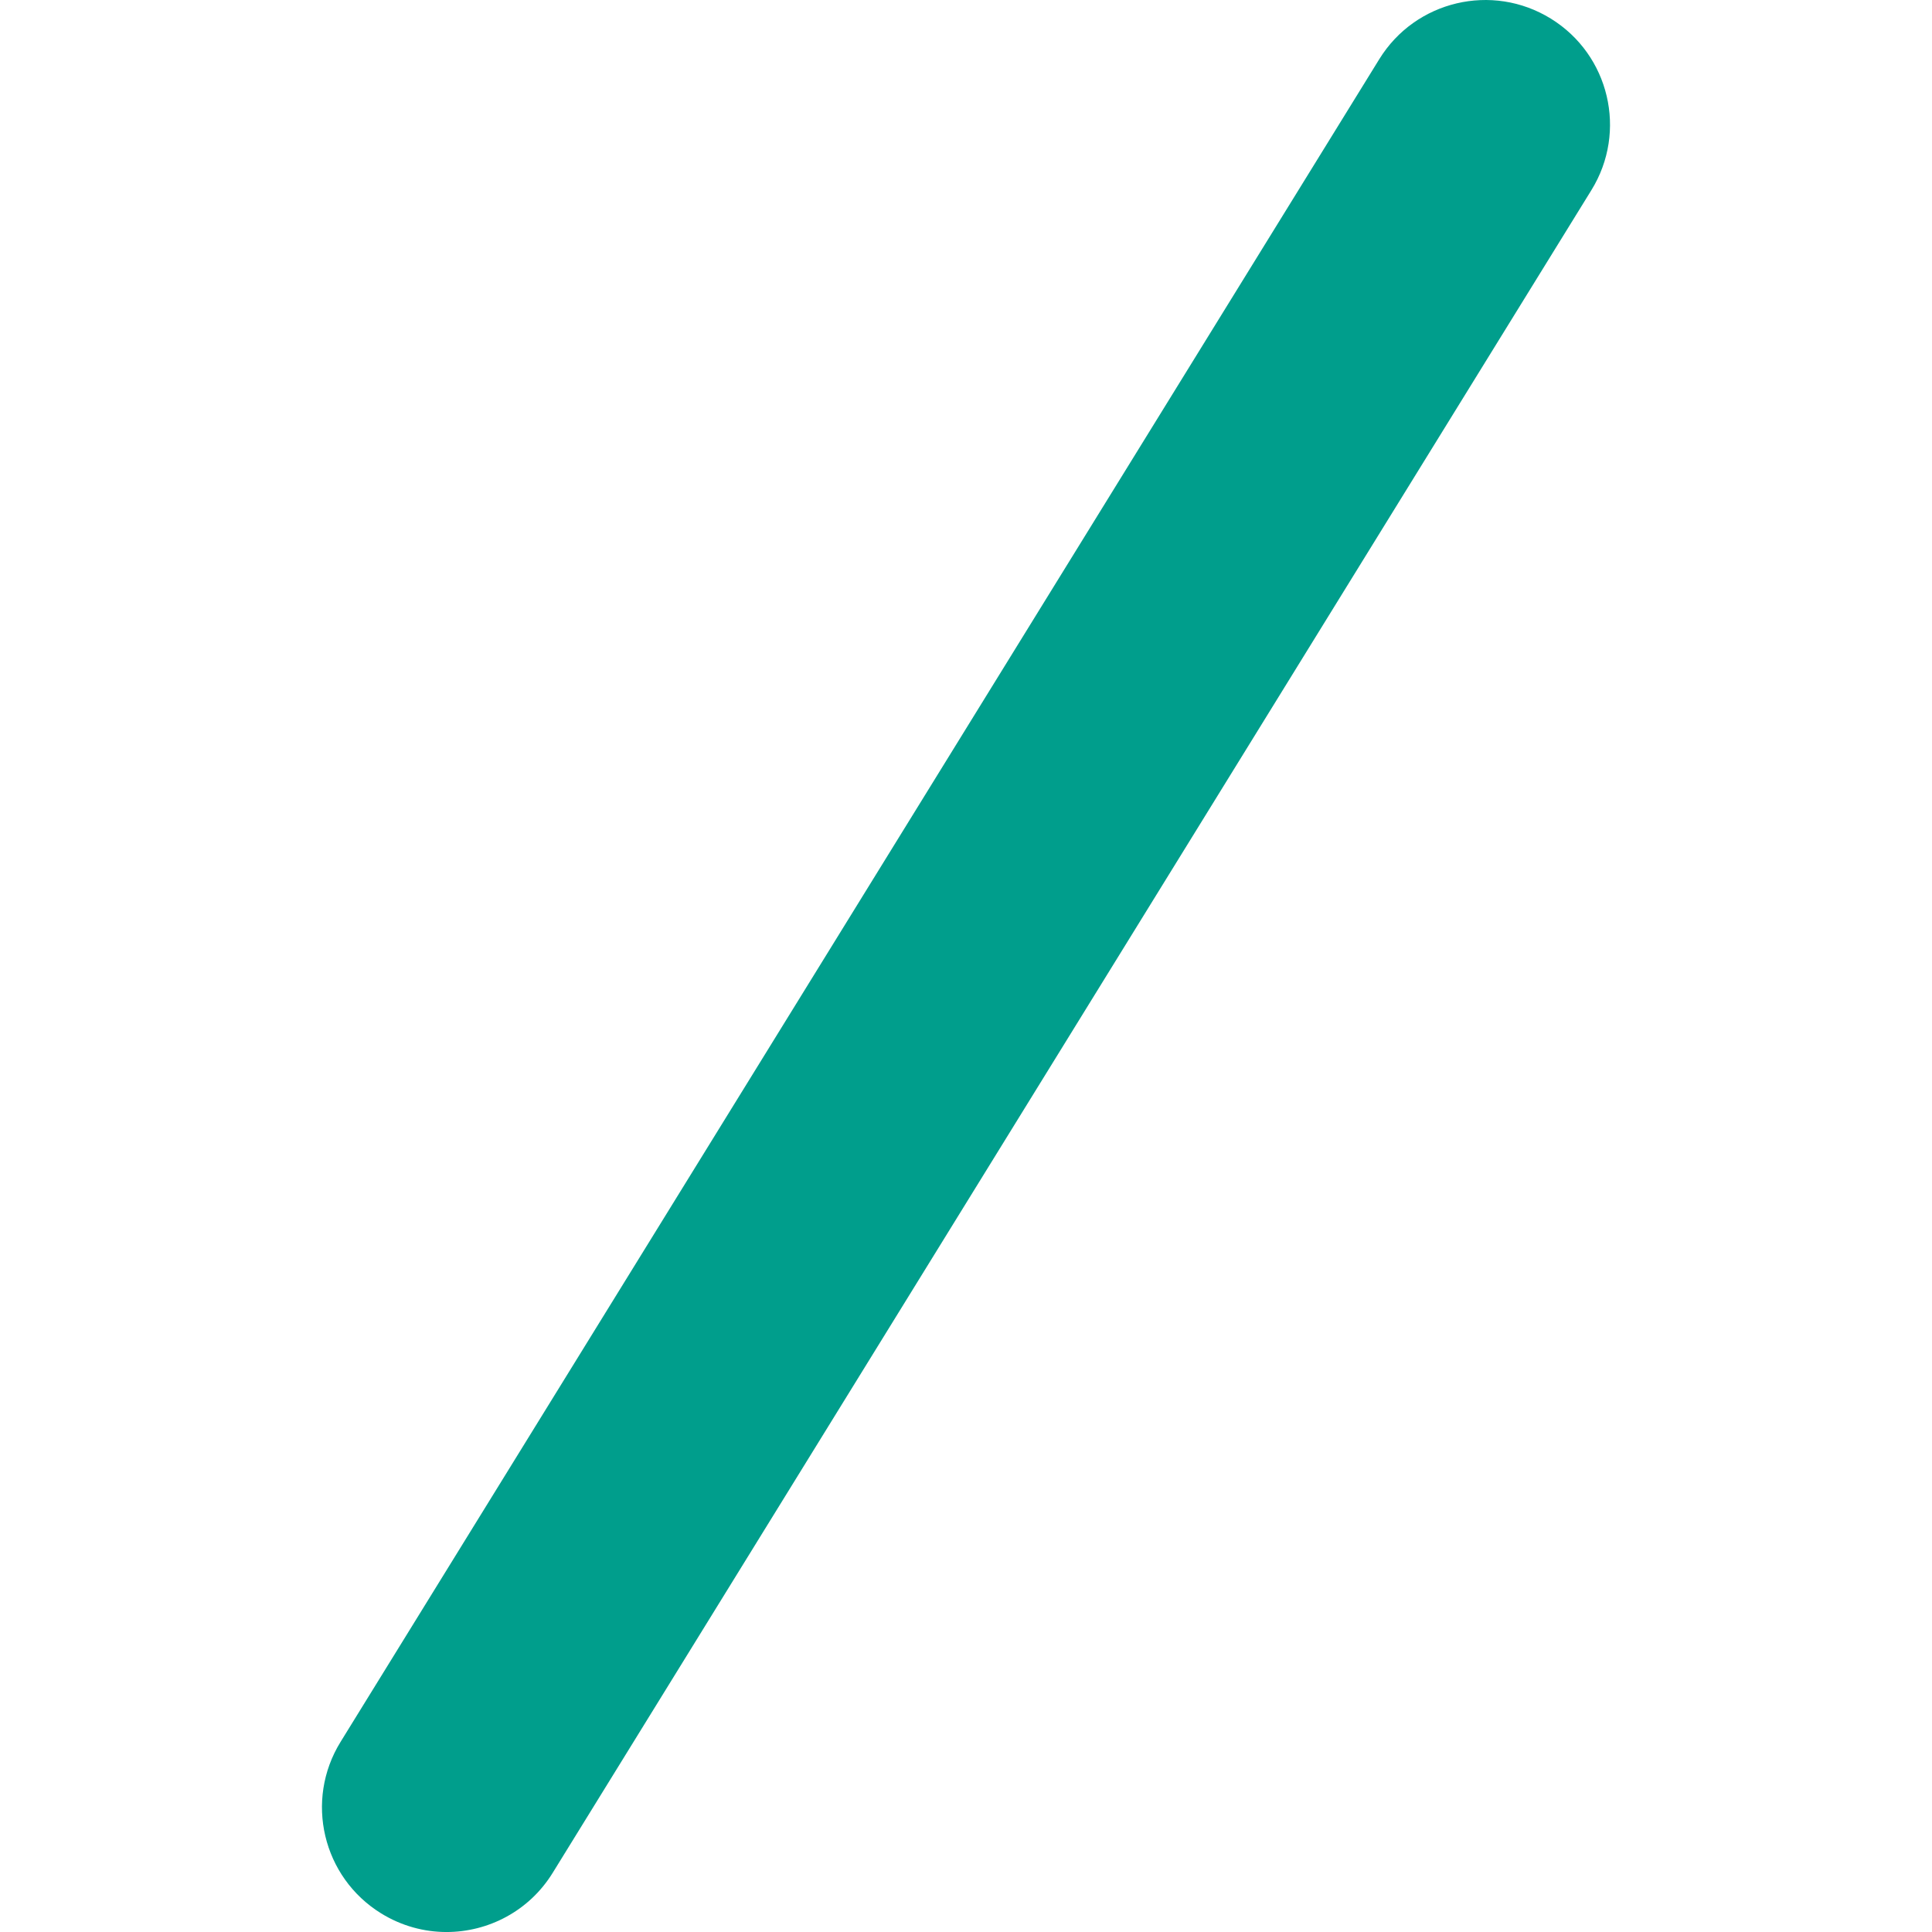
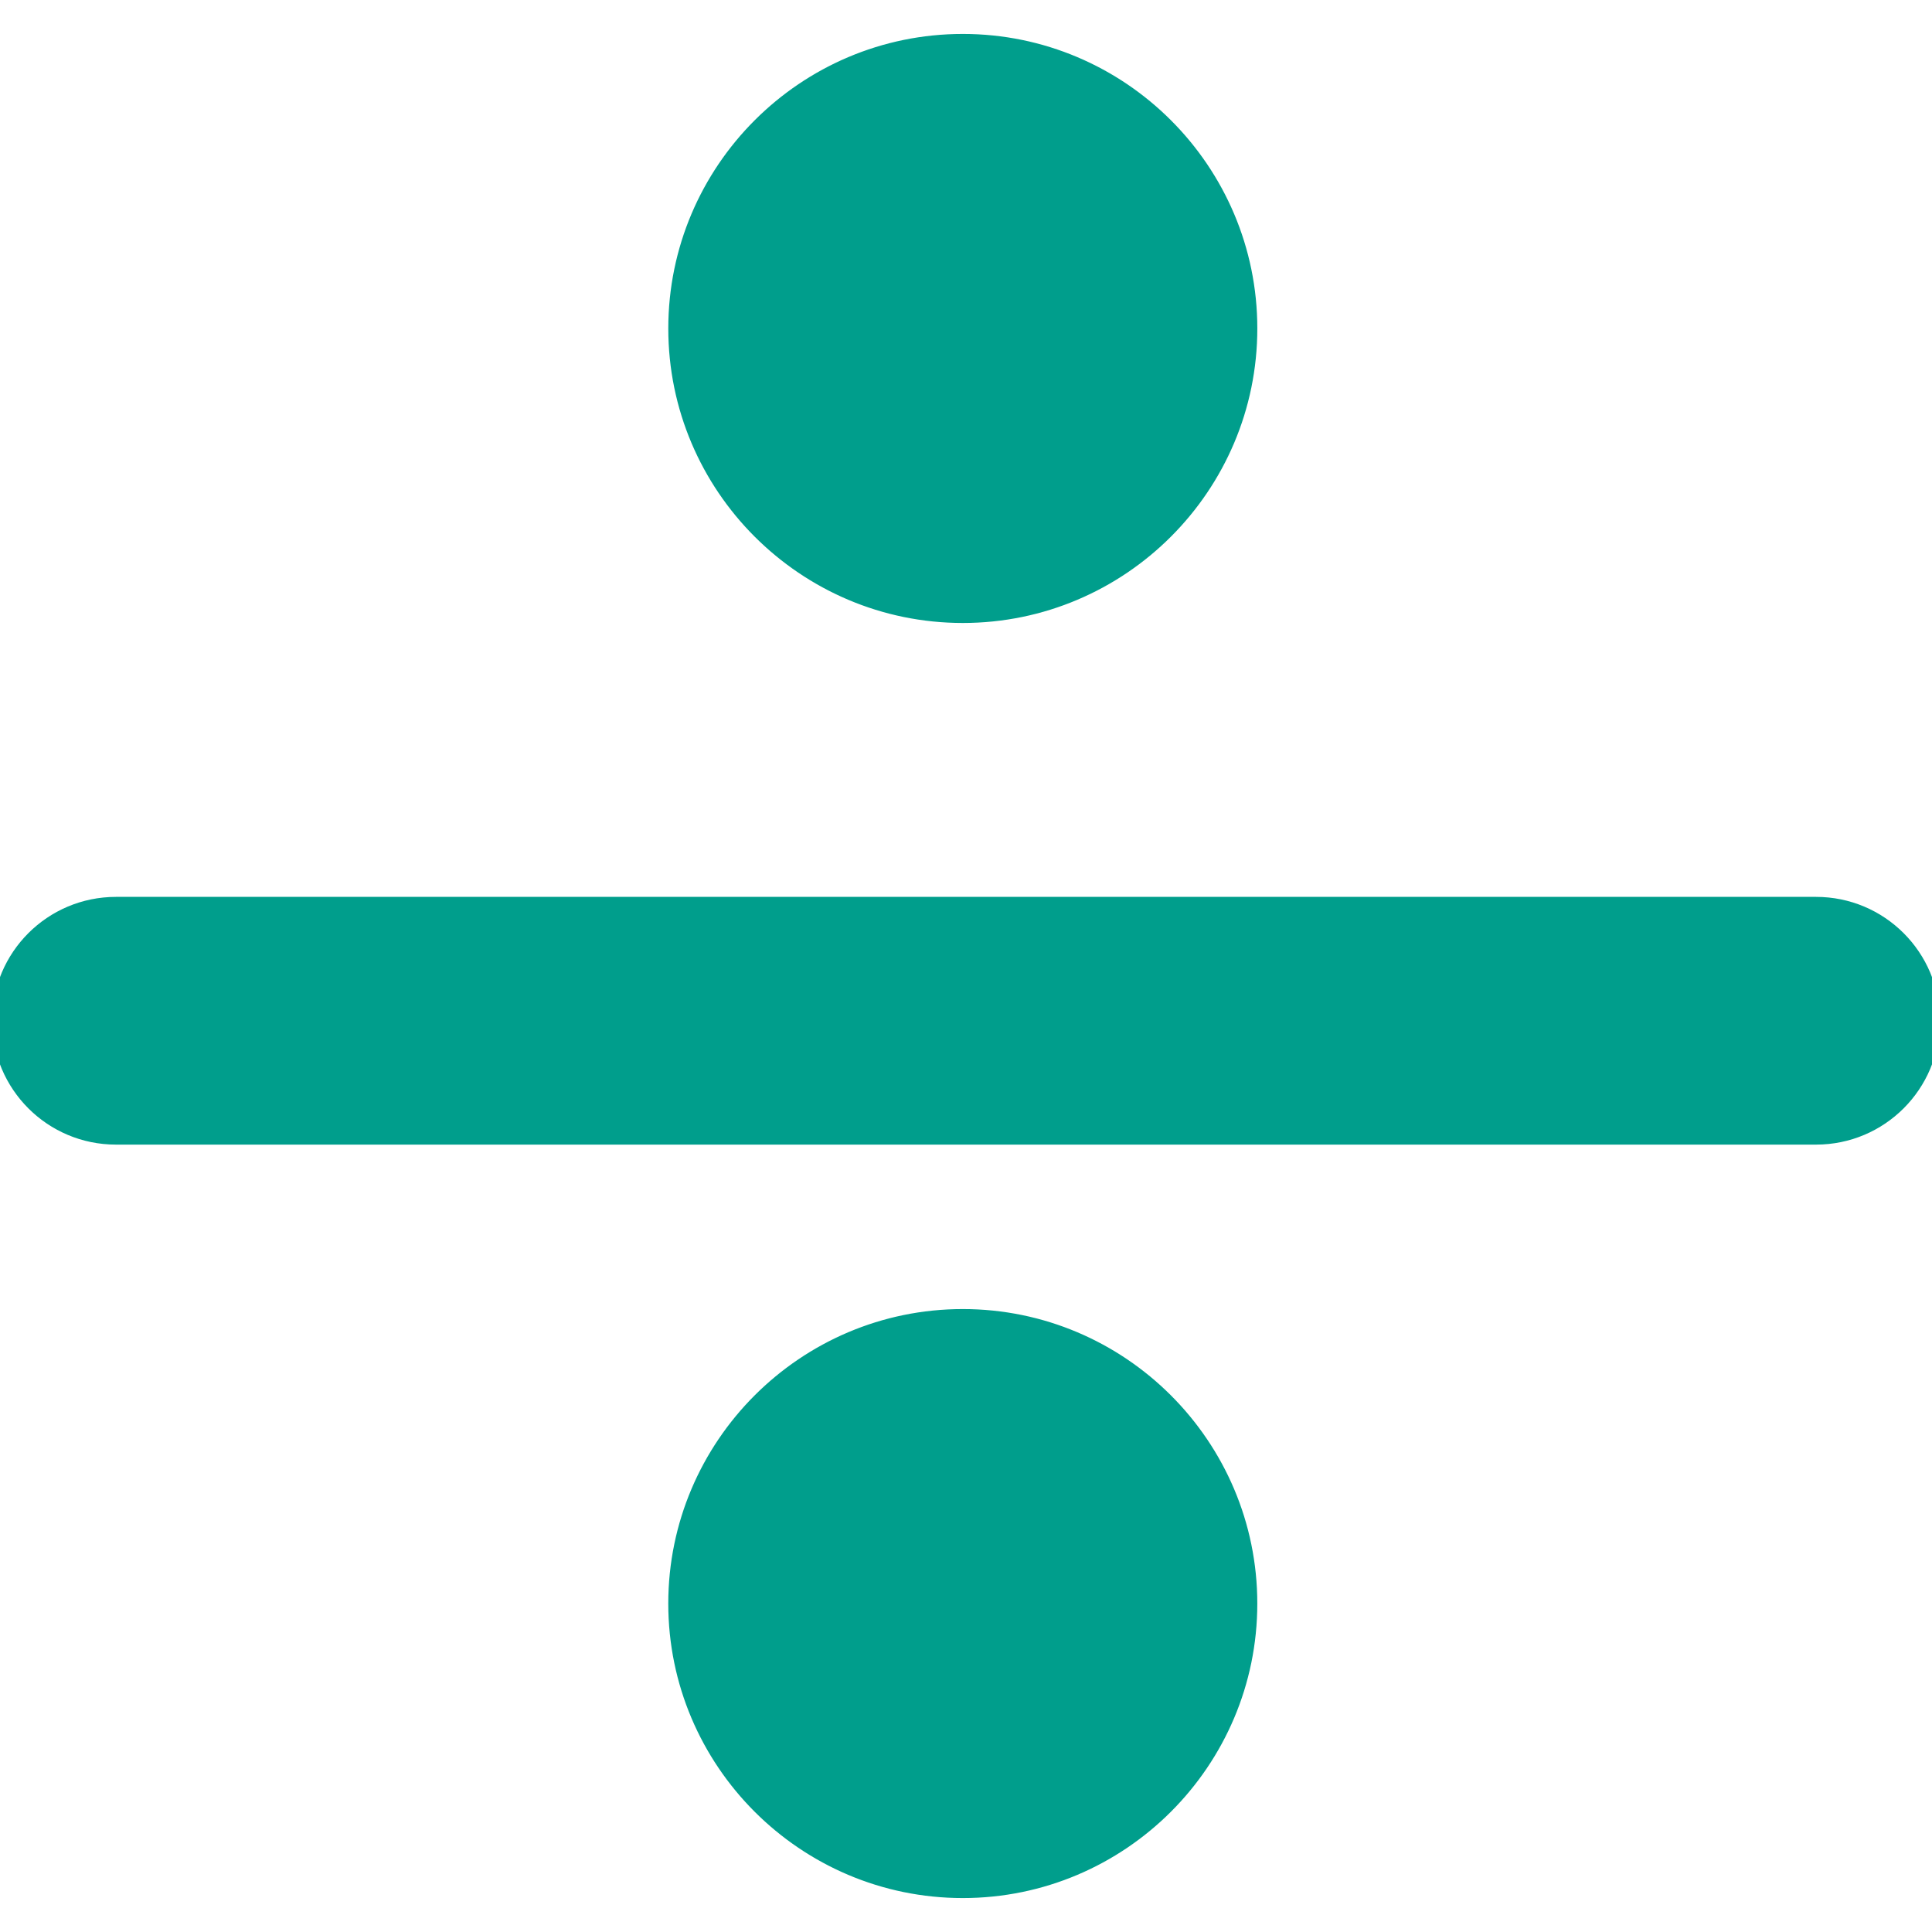
- <svg xmlns="http://www.w3.org/2000/svg" x="0px" y="0px" width="113.28px" height="113.281px" viewBox="0 0 113.28 113.281" style="enable-background:new 0 0 113.28 113.281;">
-   <path style="fill:#009e8c" d="M80.872,3.471l-60.903,98.662c-2.122,3.436-1.055,7.938,2.38,10.057c1.196,0.738,2.521,1.092,3.832,1.092    c2.451,0,4.846-1.231,6.227-3.472l60.903-98.663c2.121-3.435,1.055-7.937-2.381-10.056C87.496-1.029,82.99,0.036,80.872,3.471z" />
+ <svg xmlns="http://www.w3.org/2000/svg" version="1.1" id="Capa_1" x="0px" y="0px" width="100px" height="100px" viewBox="0 0 121.805 121.805" style="enable-background:new 0 0 121.805 121.805;" xml:space="preserve" fill="#009e8c" stroke="#009e8c">
+   <g>
+     <g>
+       <path d="M7.309,71.663h107.188c4.036,0,7.308-3.271,7.308-7.309c0-4.037-3.271-7.309-7.308-7.309H7.309    C3.272,57.046,0,60.318,0,64.354C0,68.391,3.272,71.663,7.309,71.663z" />
+       <path d="M60.702,38.776c9.963,0,18.067-8.104,18.067-18.068c0-9.963-8.104-18.068-18.067-18.068    c-9.962,0-18.069,8.105-18.069,18.068C42.632,30.671,50.738,38.776,60.702,38.776z" />
+       <path d="M78.768,101.098c0-9.963-8.104-18.067-18.068-18.067c-9.961,0-18.068,8.104-18.068,18.067    c0,9.961,8.104,18.067,18.068,18.067C70.663,119.165,78.768,111.063,78.768,101.098z" />
+     </g>
+   </g>
+   <g>
+ </g>
+   <g>
+ </g>
+   <g>
+ </g>
+   <g>
+ </g>
+   <g>
+ </g>
+   <g>
+ </g>
+   <g>
+ </g>
+   <g>
+ </g>
+   <g>
+ </g>
+   <g>
+ </g>
+   <g>
+ </g>
+   <g>
+ </g>
+   <g>
+ </g>
+   <g>
+ </g>
+   <g>
+ </g>
</svg>
